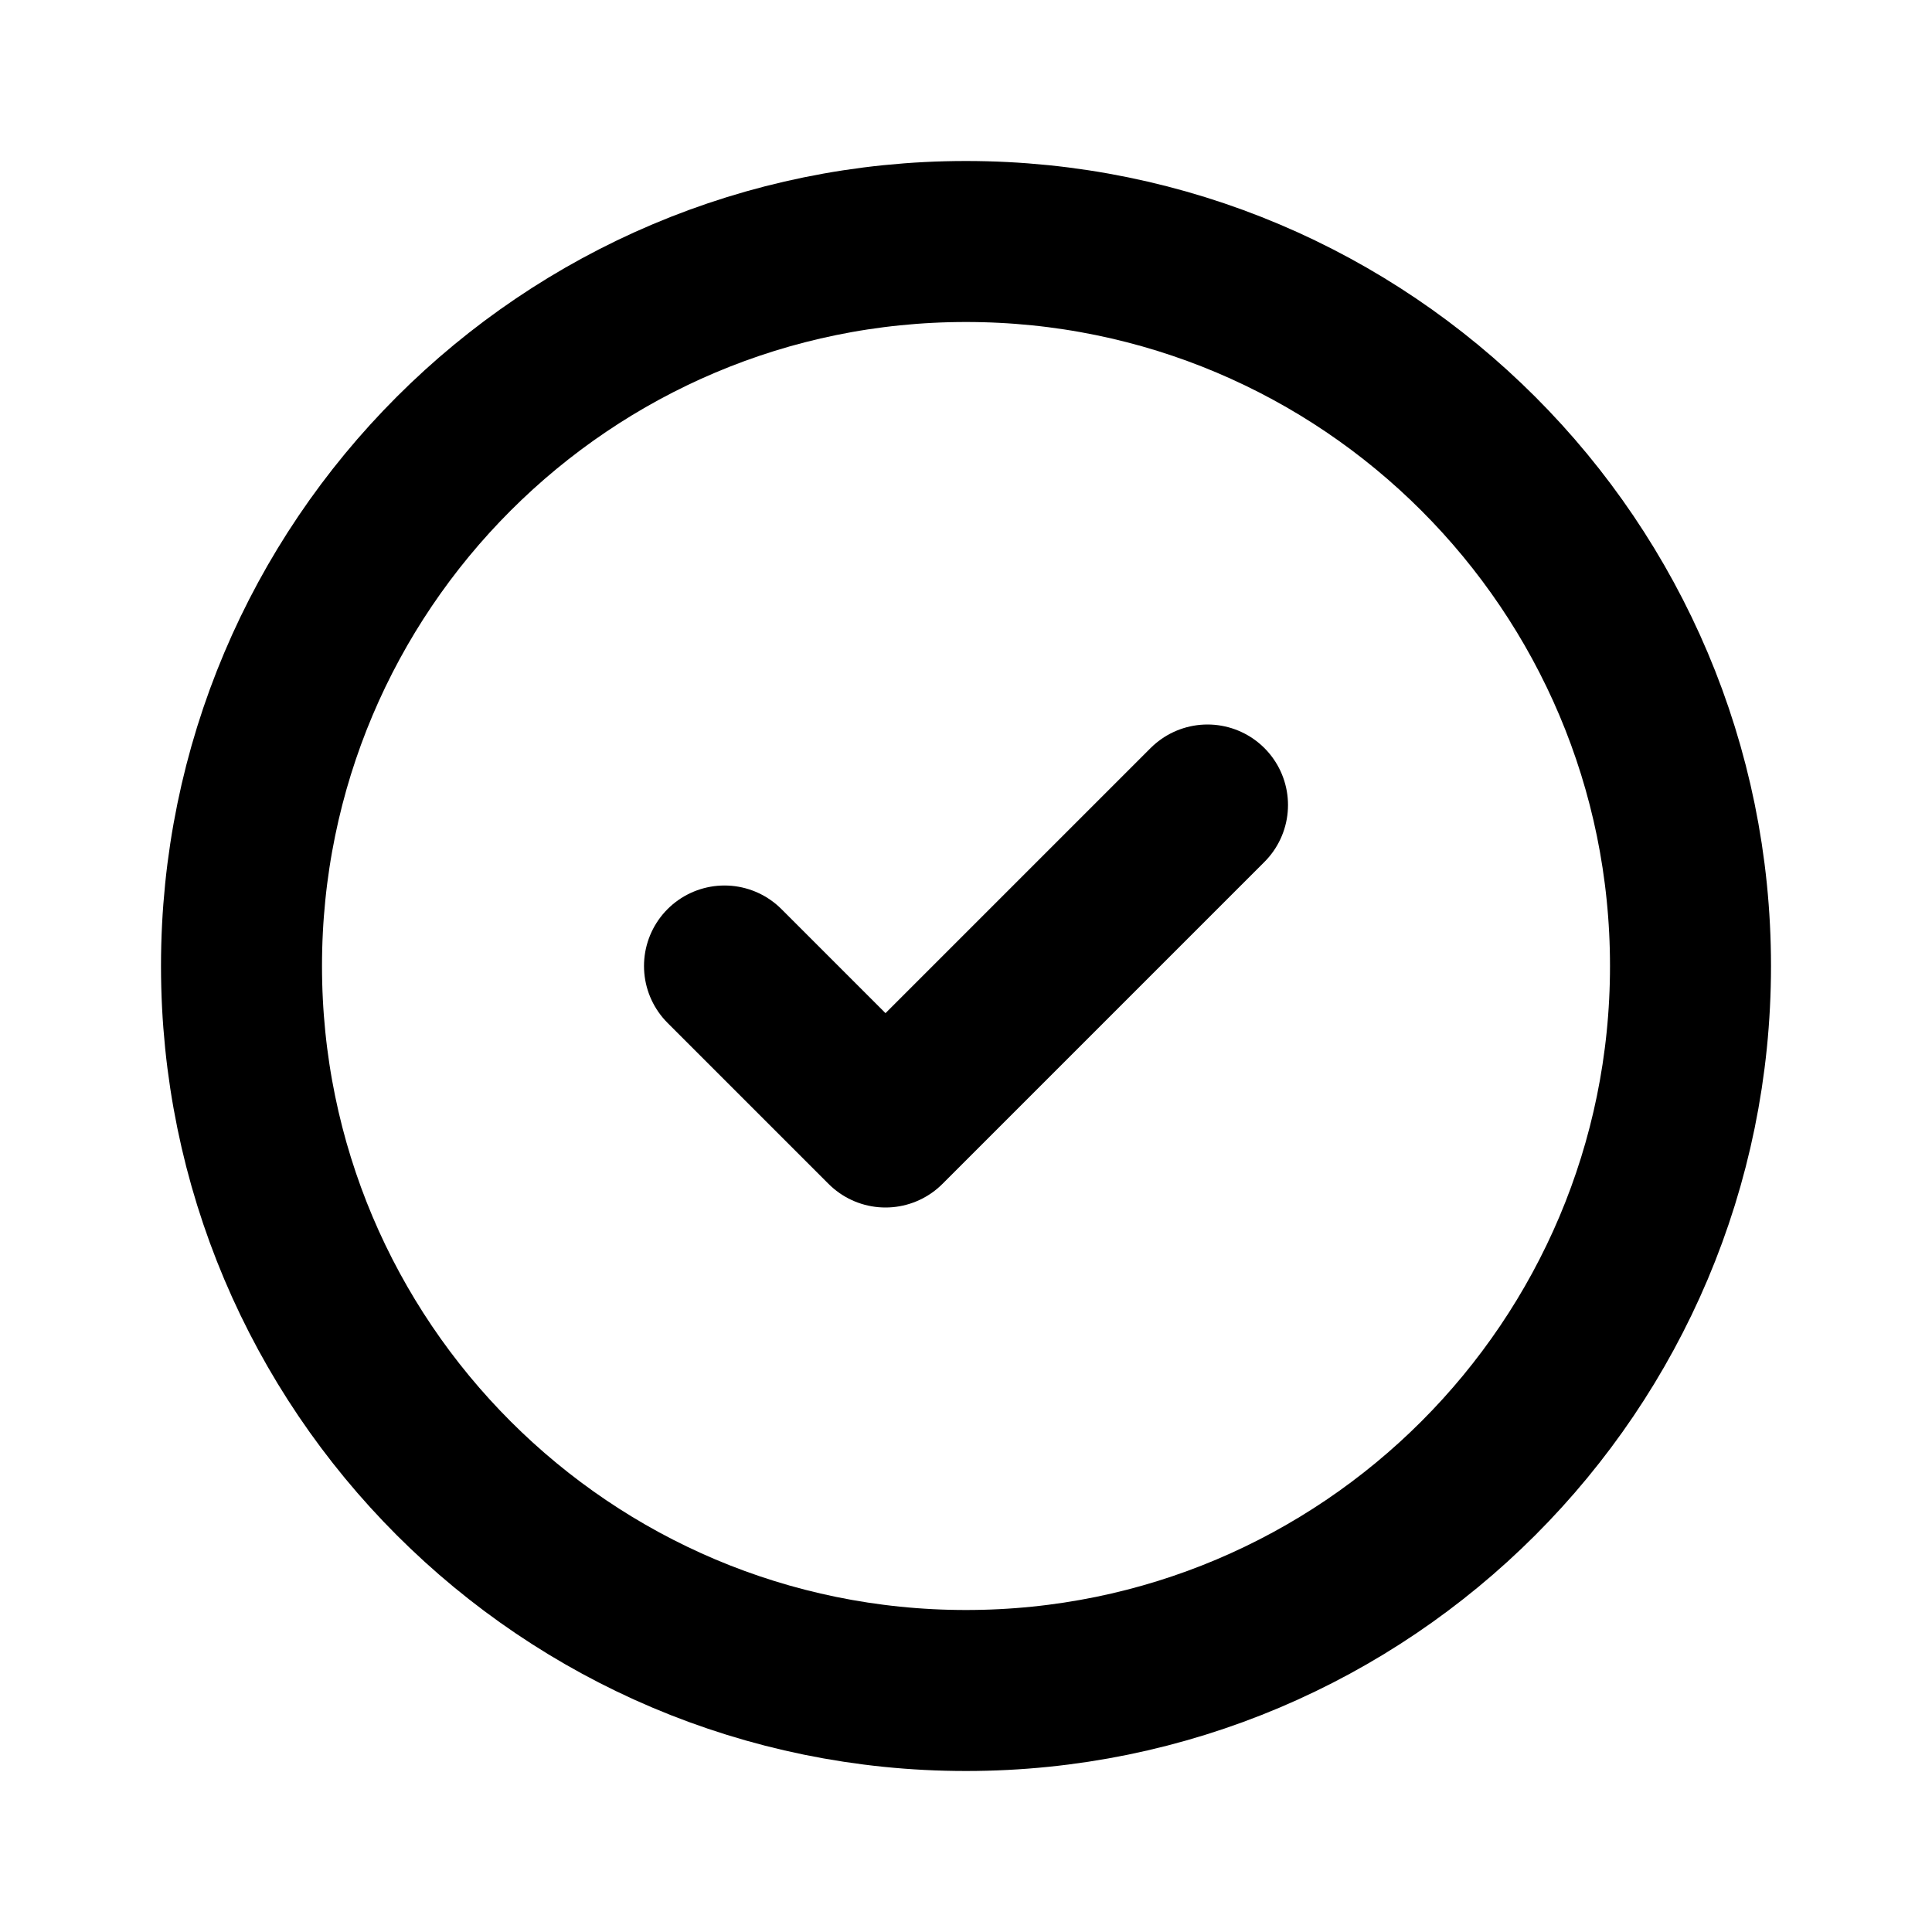
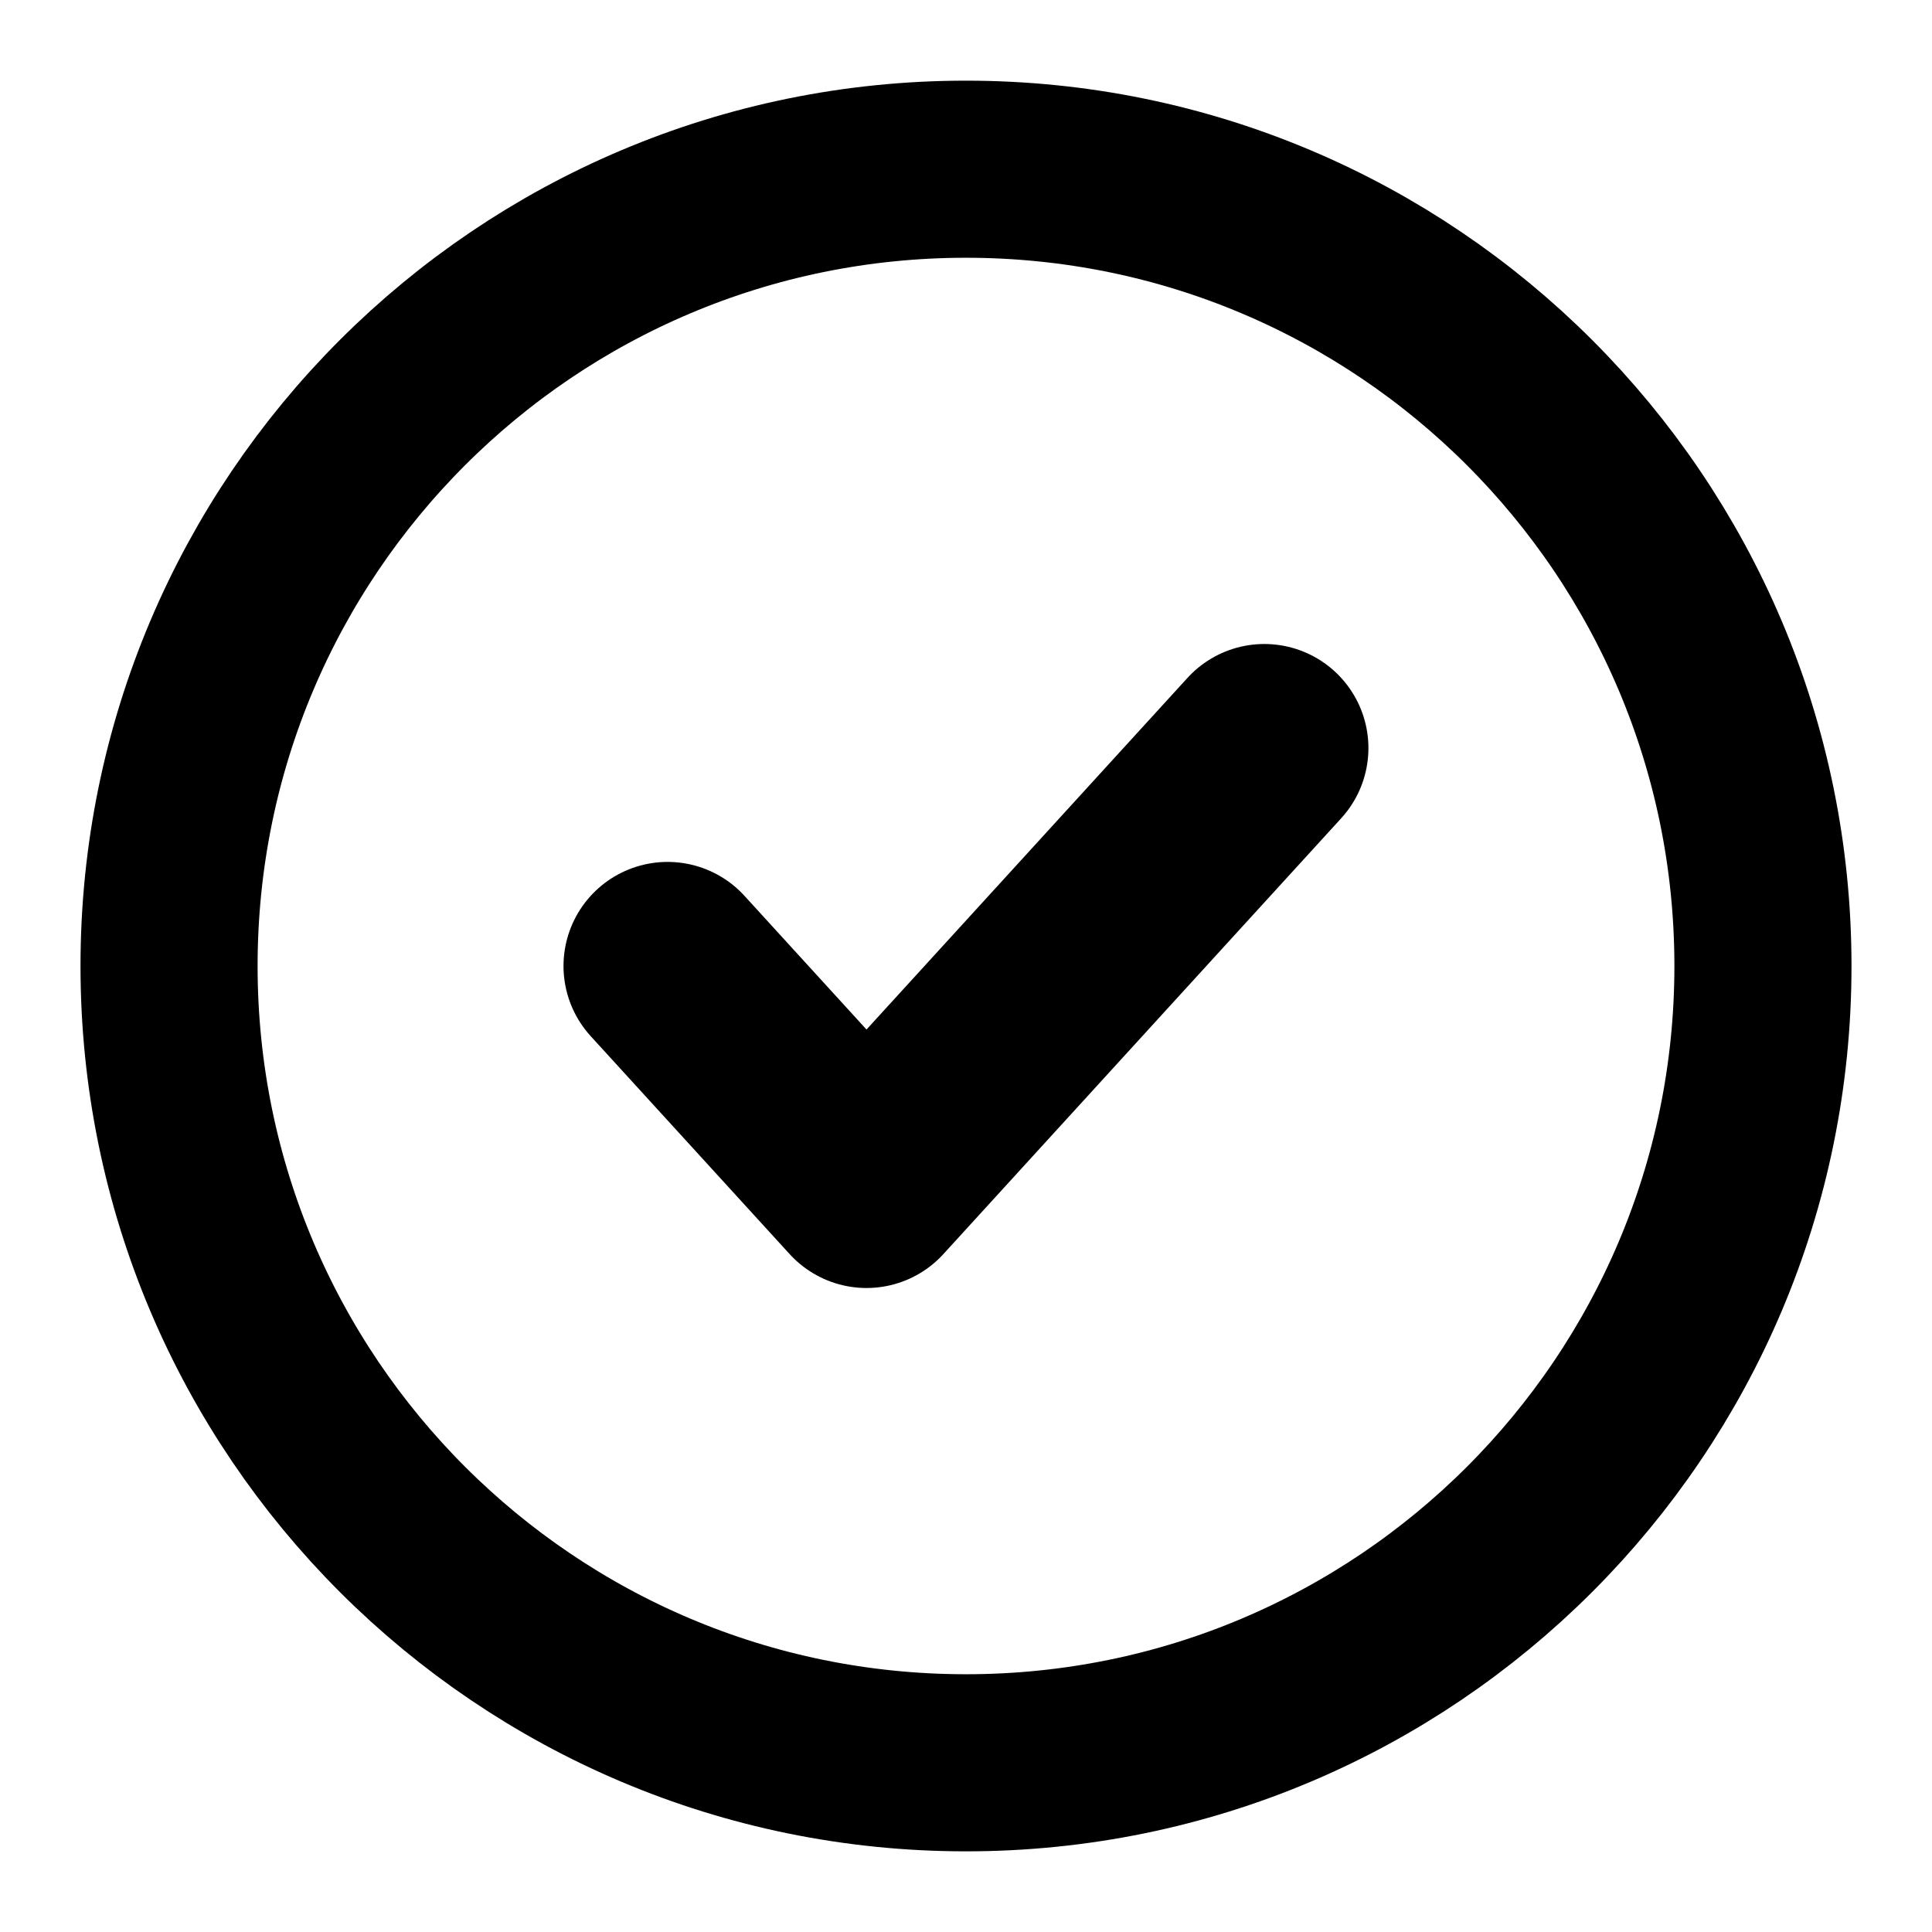
- <svg xmlns="http://www.w3.org/2000/svg" width="24" height="24" viewBox="0 0 24 24" fill="none" stroke="currentColor" stroke-width="2" stroke-linecap="round" stroke-linejoin="round" class="icon icon-tabler icons-tabler-outline icon-tabler-circle-check">
-   <path stroke="none" d="M0 0h24v24H0z" fill="none" />
-   <path d="M12 12m-9 0a9 9 0 1 0 18 0a9 9 0 1 0 -18 0" />
-   <path d="M9 12l2 2l4 -4" />
+ <svg xmlns="http://www.w3.org/2000/svg" width="24" height="24" viewBox="0 0 24 24" fill="none" stroke="currentColor" stroke-width="2" stroke-linecap="round" stroke-linejoin="round" class="icon icon-tabler icons-tabler-outline icon-tabler-circle-check" version="1.1" id="svg3">
+   <defs id="defs3" />
+   <path stroke="none" d="M0 0h24v24H0z" fill="none" id="path1" />
+   <path d="m 12,12 m -9.9,0 a 9.9,9.898 0 1 0 19.8,0 9.9,9.898 0 1 0 -19.8,0" id="path2" style="stroke-width:2.2" />
+   <path d="m 8.293,12 2.471,2.707 4.942,-5.414" id="path3" style="stroke-width:2.586" />
</svg>
